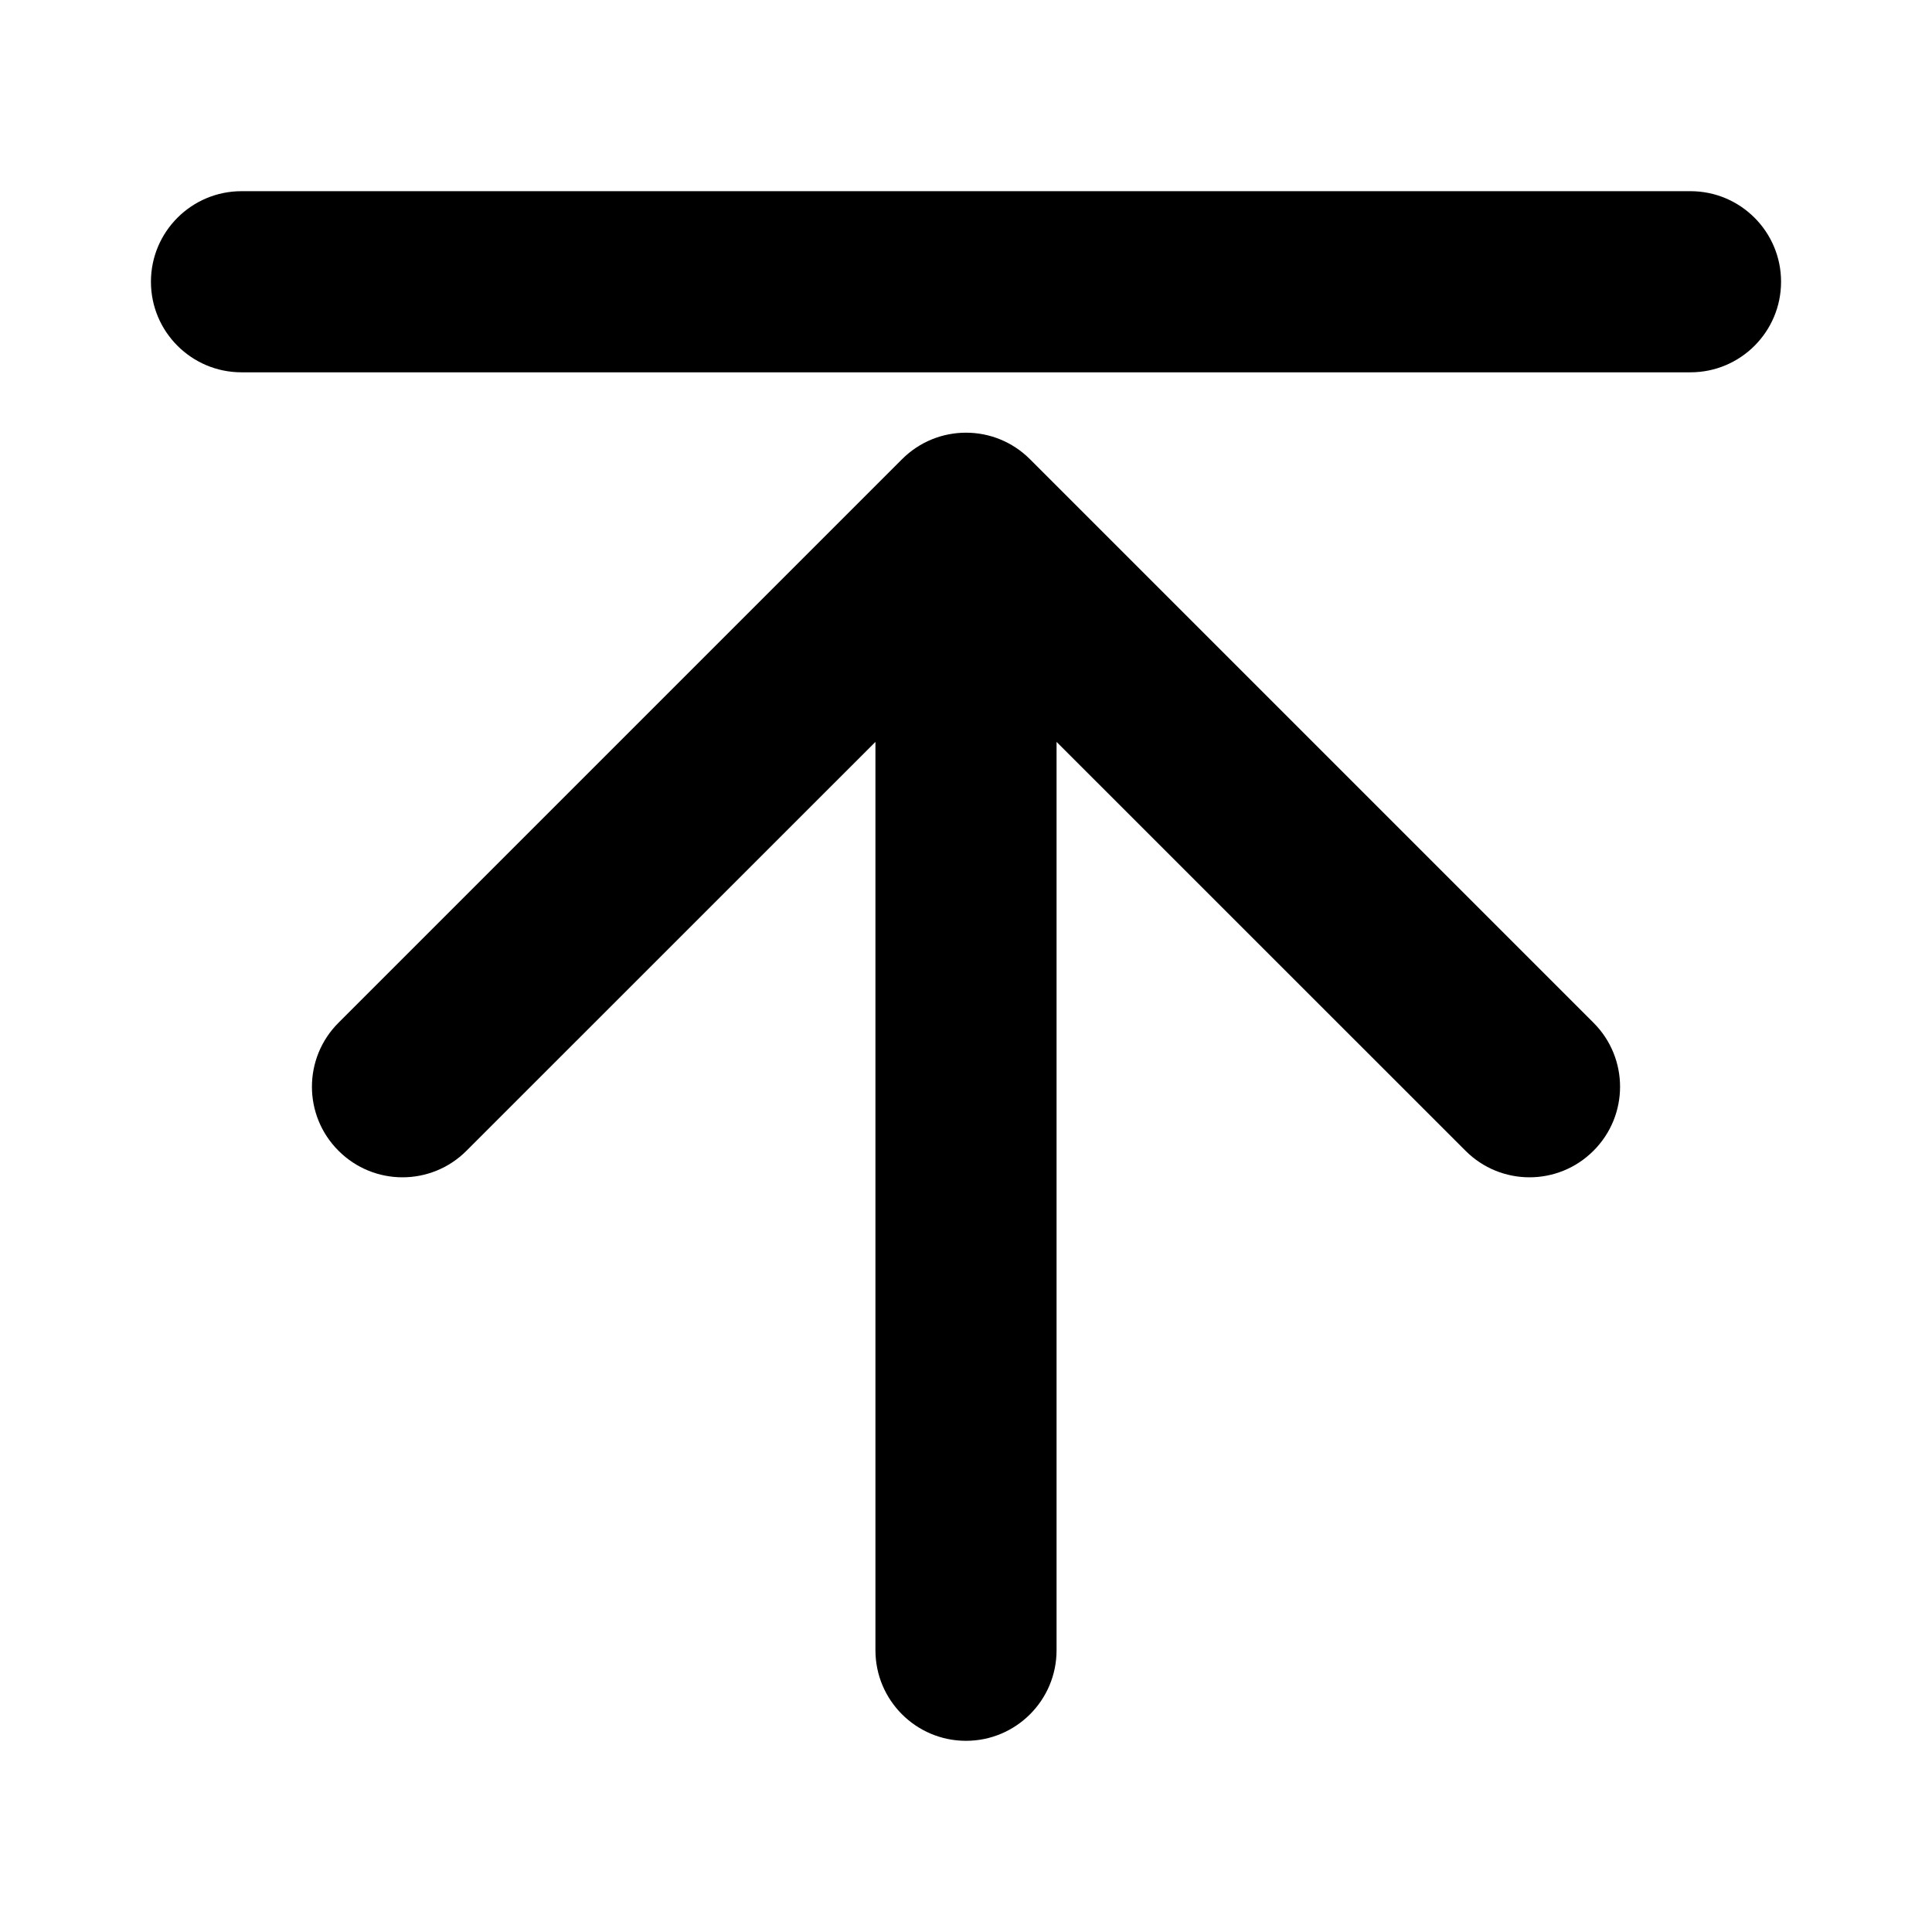
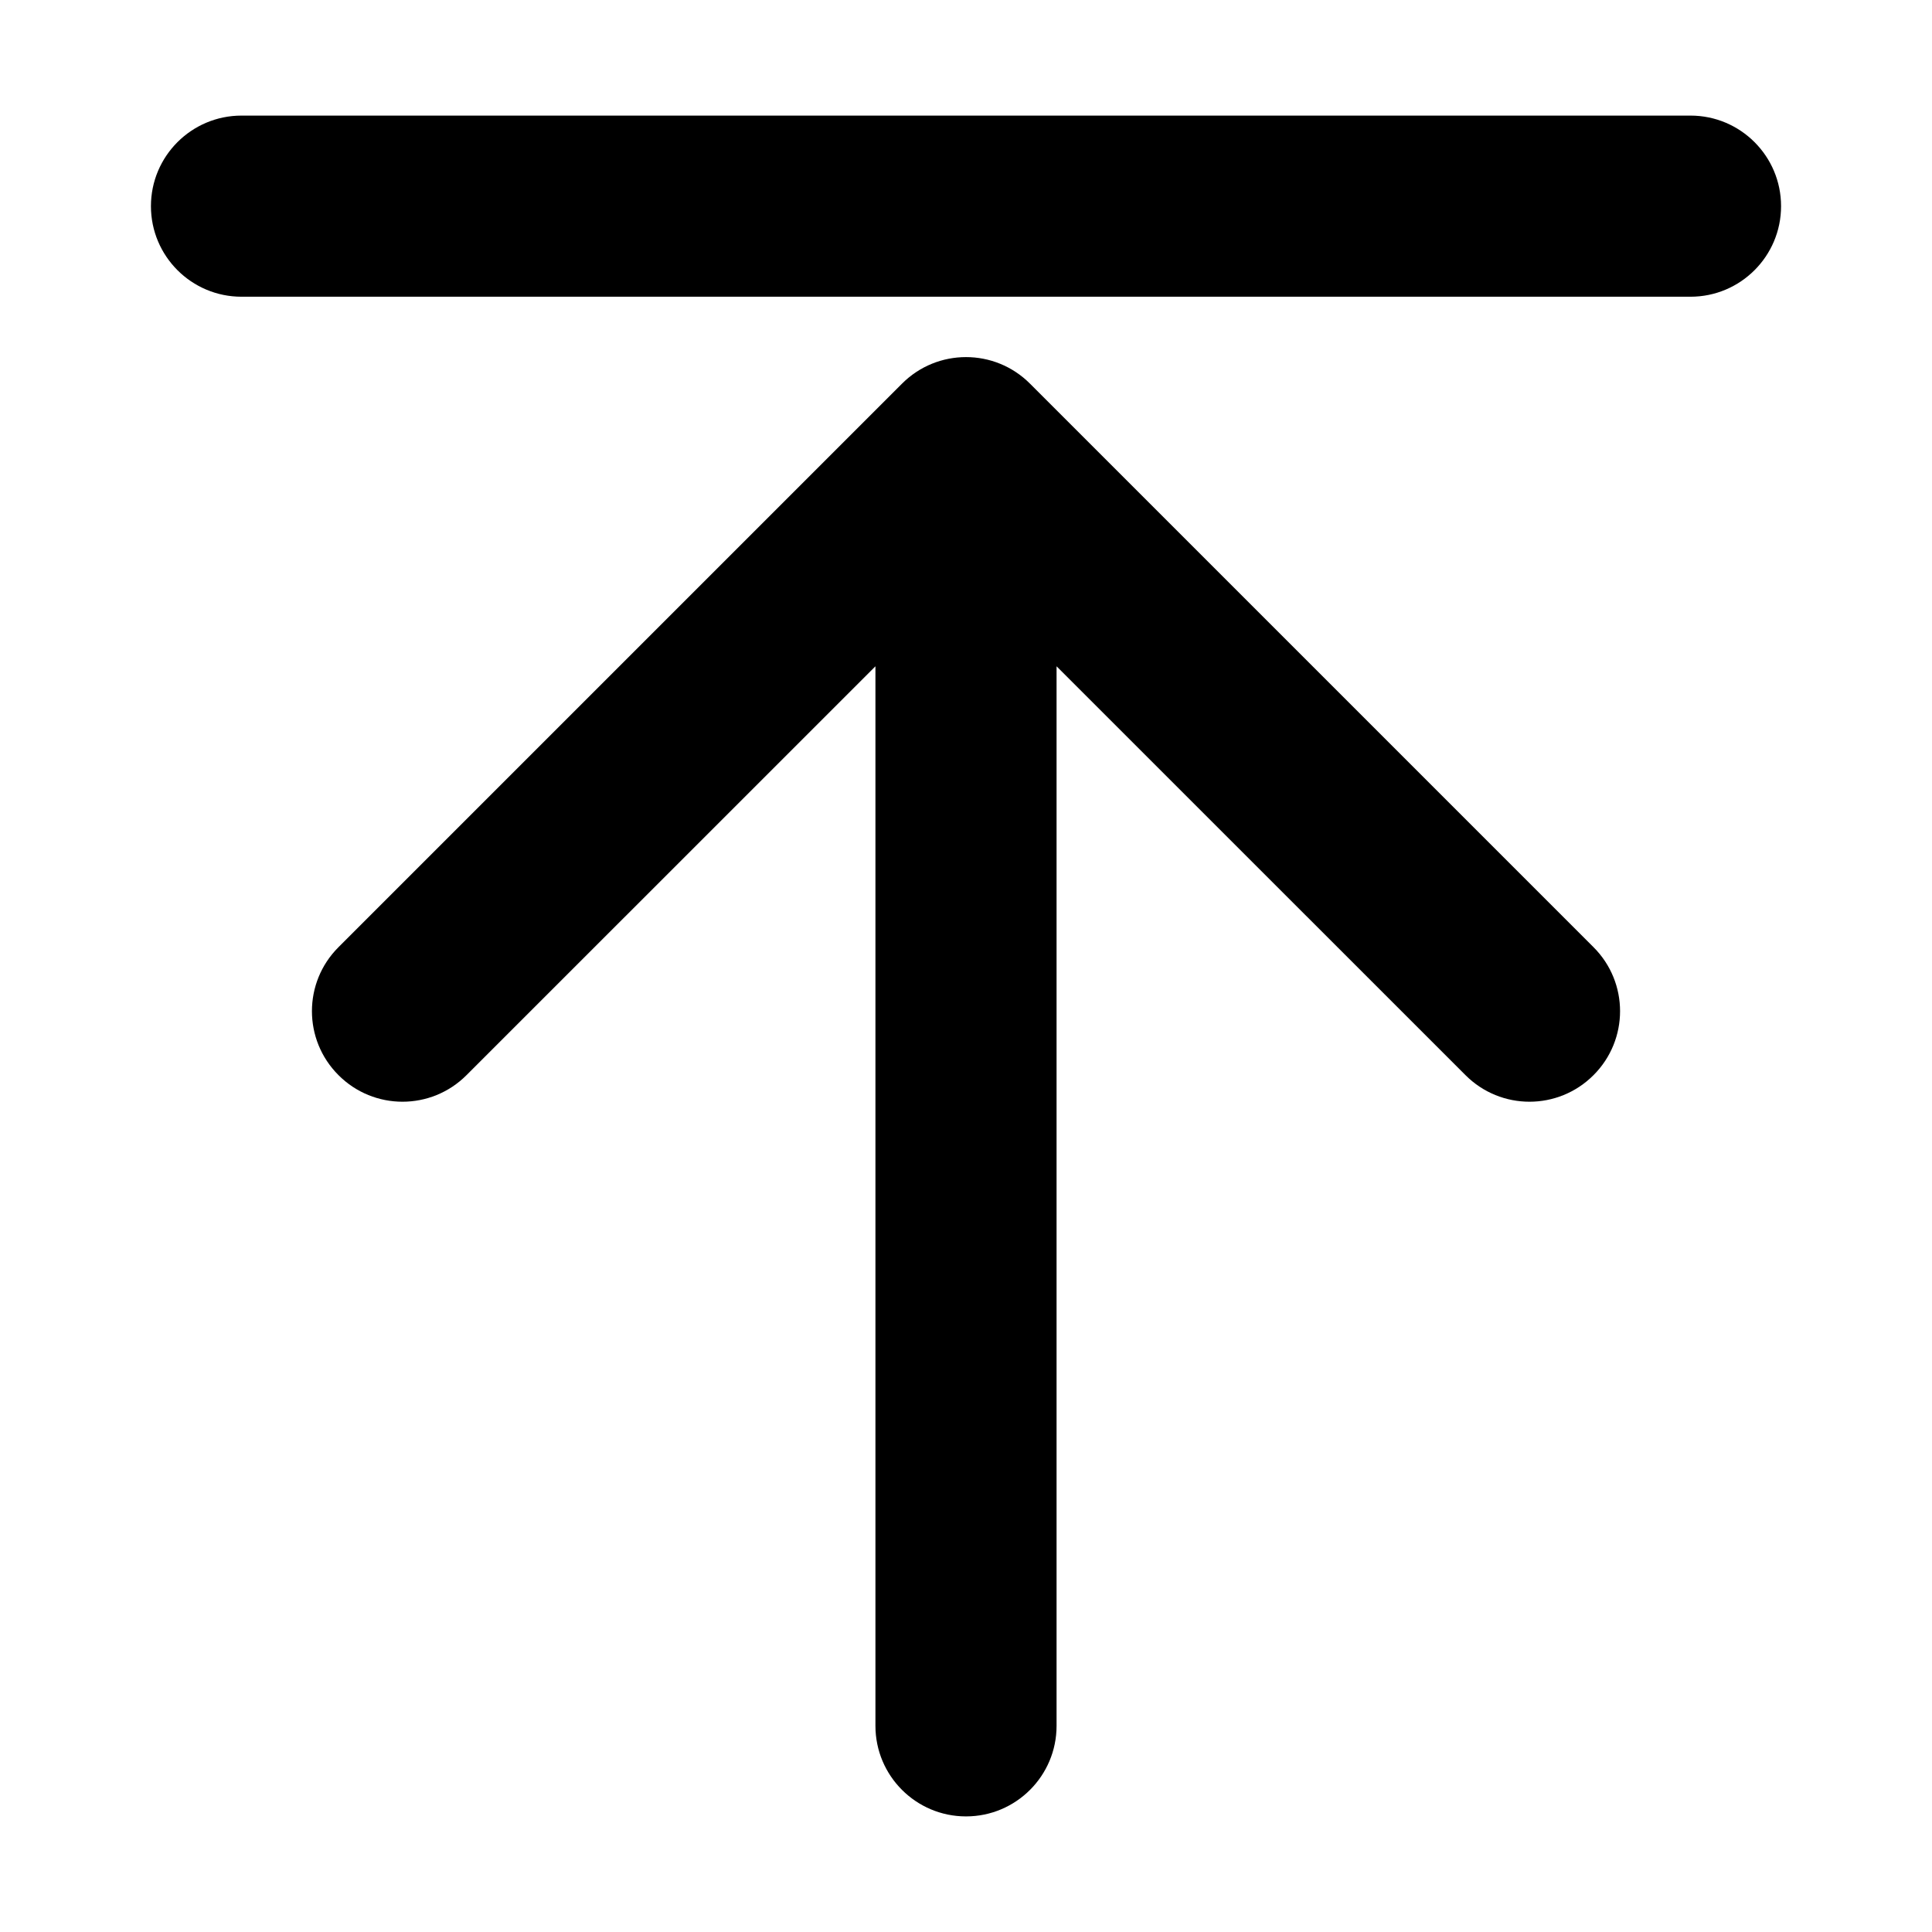
- <svg xmlns="http://www.w3.org/2000/svg" viewBox="0 0 24 24" width="100%" height="100%" version="1.1" xml:space="preserve" fill="currentColor" title="Maximum icon">
-   <path d="M10.875,9.216l-5.08,5.079c-0.439,0.44 -1.151,0.44 -1.59,0c-0.44,-0.439 -0.44,-1.151 -0,-1.59l7,-7c0.439,-0.44 1.151,-0.44 1.59,-0l7,7c0.44,0.439 0.44,1.151 0,1.59c-0.439,0.44 -1.151,0.44 -1.59,0l-5.08,-5.079l0,11.284c-0,0.621 -0.504,1.125 -1.125,1.125c-0.621,-0 -1.125,-0.504 -1.125,-1.125l0,-11.284Zm10.125,-6.841c0.621,0 1.125,0.504 1.125,1.125c-0,0.621 -0.504,1.125 -1.125,1.125l-18,-0c-0.621,0 -1.125,-0.504 -1.125,-1.125c-0,-0.621 0.504,-1.125 1.125,-1.125l18,-0Z" />
+ <svg xmlns="http://www.w3.org/2000/svg" viewBox="0 0 24 24" width="100%" height="100%" version="1.1" xml:space="preserve" fill="currentColor" title="Maximum">
+   <path d="M10.875,8.277l-5.08,5.079c-0.439,0.44 -1.151,0.44 -1.59,0c-0.44,-0.439 -0.44,-1.151 -0,-1.59l7,-7c0.439,-0.44 1.151,-0.44 1.59,-0l7,7c0.44,0.439 0.44,1.151 0,1.59c-0.439,0.44 -1.151,0.44 -1.59,0l-5.08,-5.079l-0,13.162c-0,0.621 -0.504,1.125 -1.125,1.125c-0.621,-0 -1.125,-0.504 -1.125,-1.125l-0,-13.162Zm10.125,-6.841c0.621,0 1.125,0.504 1.125,1.125c-0,0.621 -0.504,1.125 -1.125,1.125l-18,0c-0.621,0 -1.125,-0.504 -1.125,-1.125c-0,-0.621 0.504,-1.125 1.125,-1.125l18,-0Z" />
</svg>
